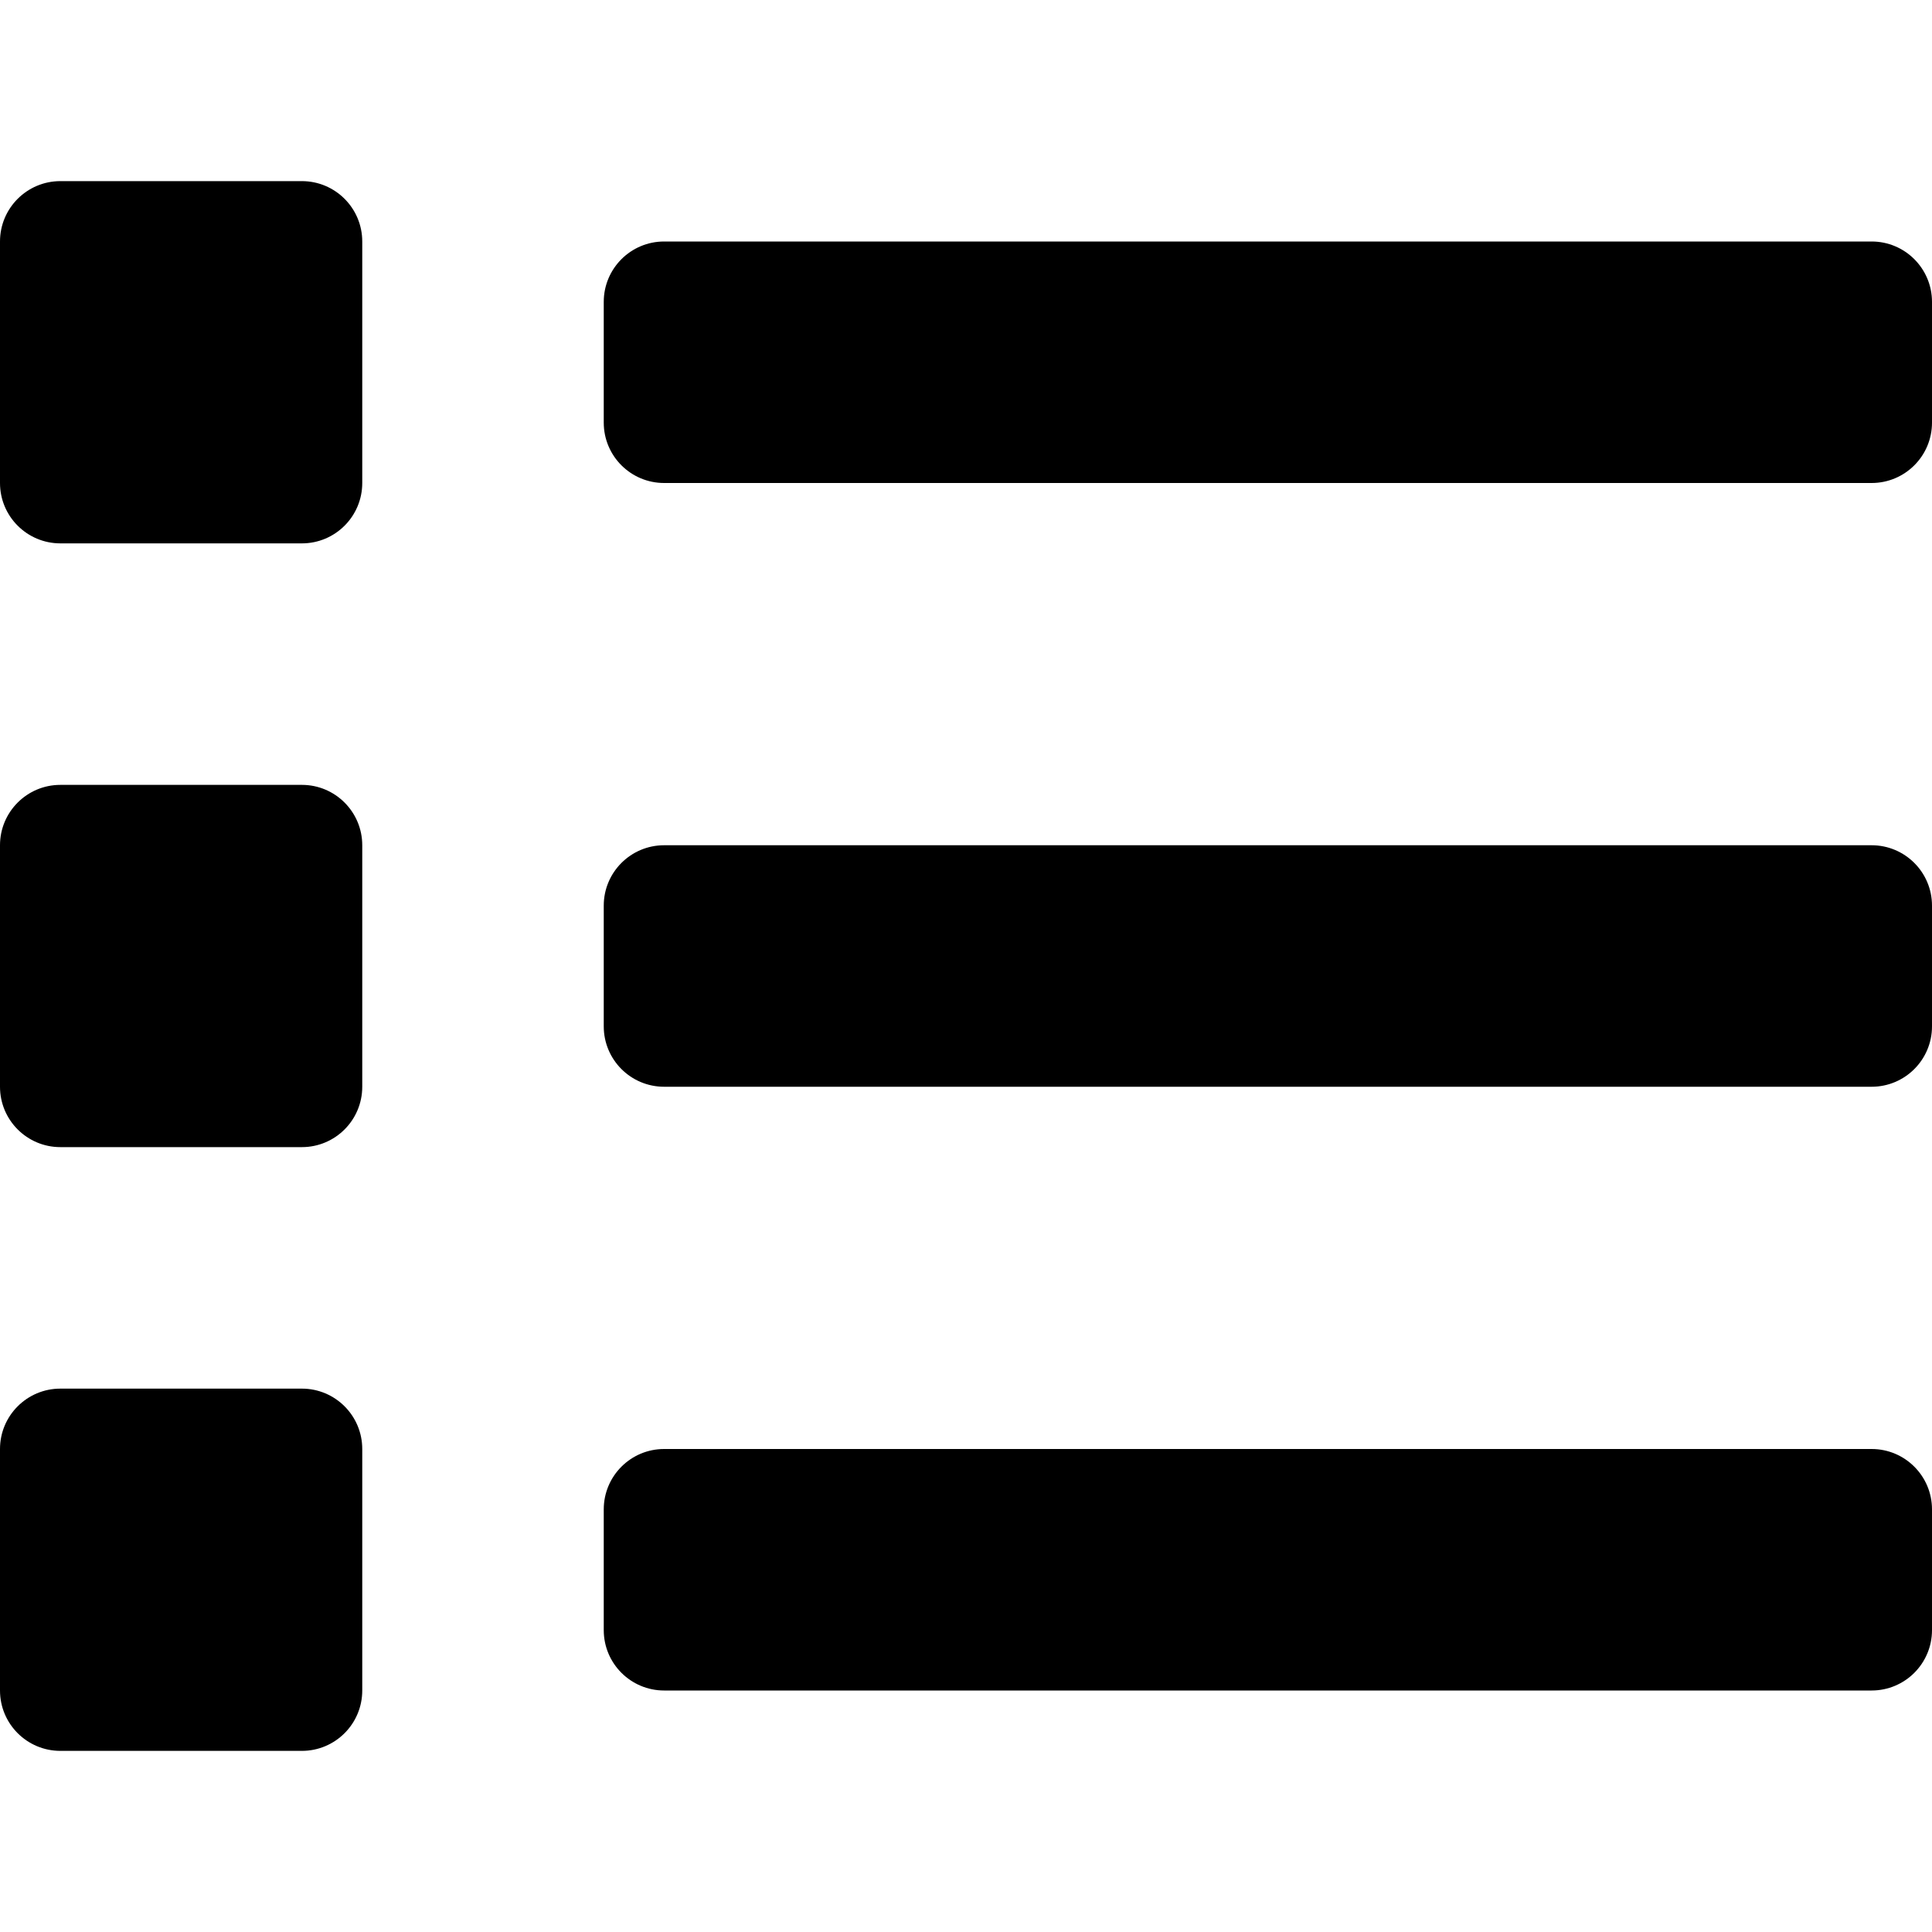
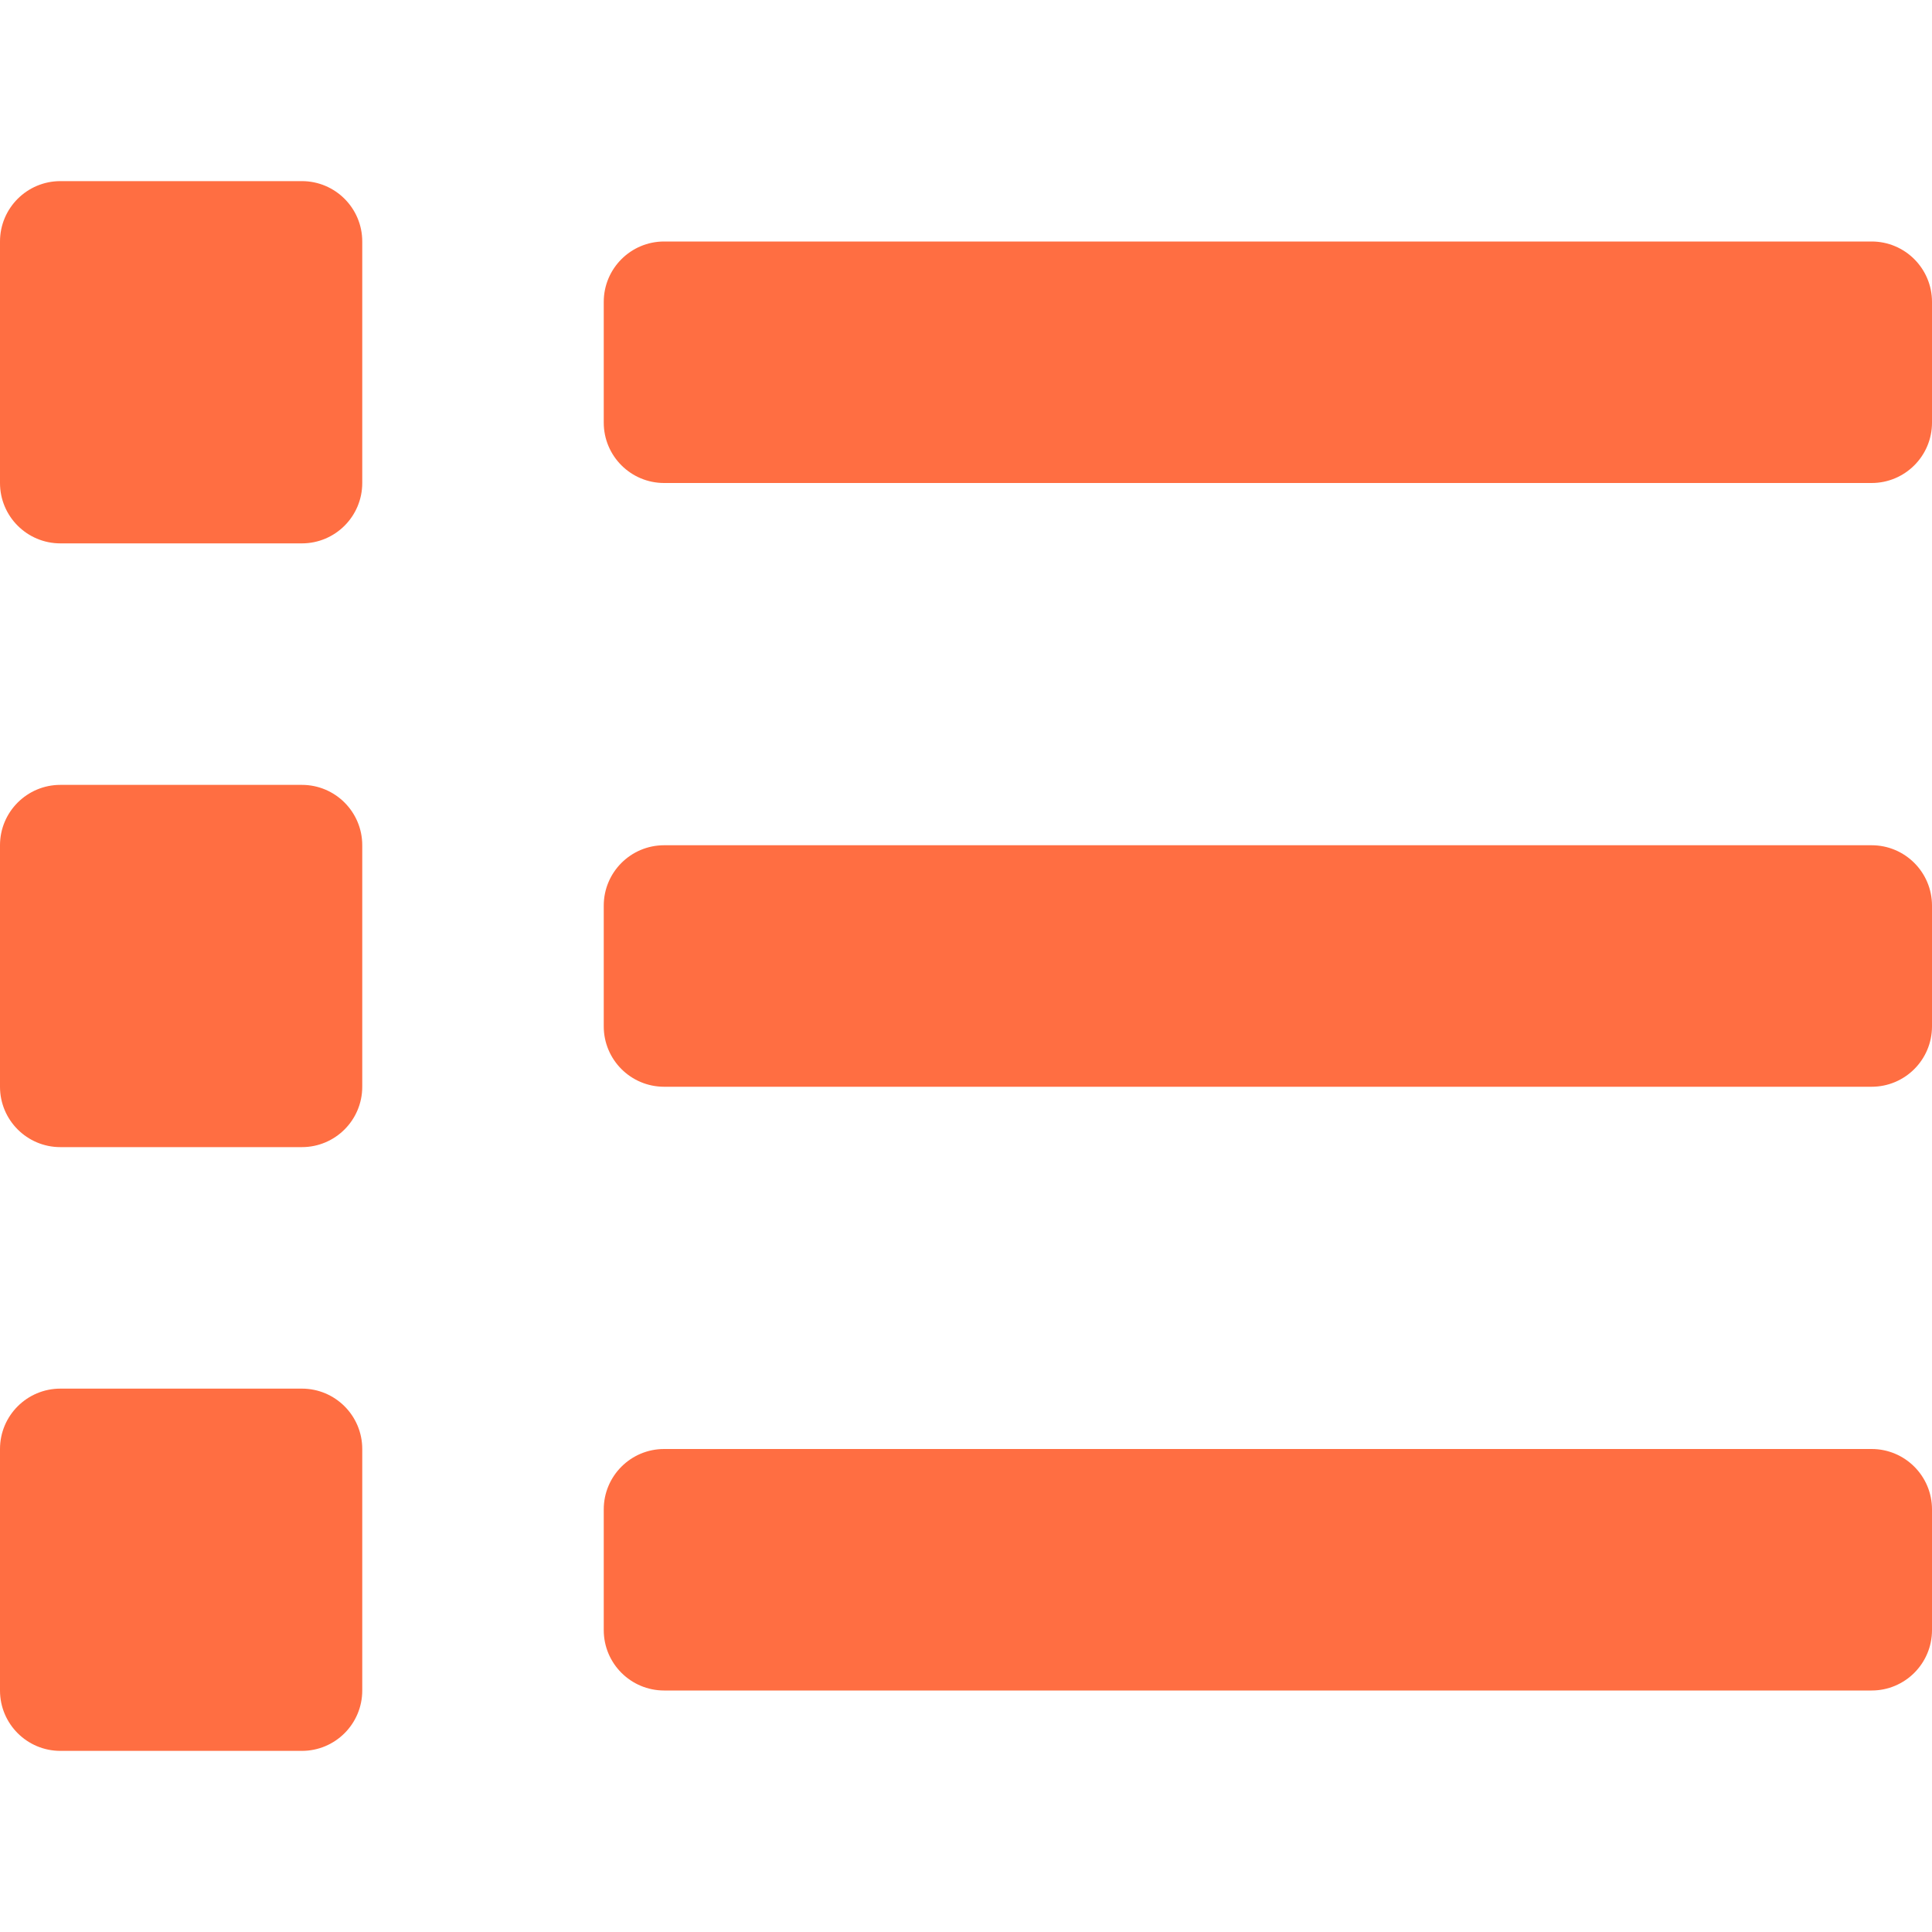
<svg xmlns="http://www.w3.org/2000/svg" aria-hidden="true" focusable="false" data-prefix="fas" data-icon="list" role="img" viewBox="0 0 512 512" class="svg-inline--fa fa-list fa-w-16">
-   <path fill="currentColor" d="M80 368H16a16 16 0 0 0-16 16v64a16 16 0 0 0 16 16h64a16 16 0 0 0 16-16v-64a16 16 0 0 0-16-16zm0-320H16A16 16 0 0 0 0 64v64a16 16 0 0 0 16 16h64a16 16 0 0 0 16-16V64a16 16 0 0 0-16-16zm0 160H16a16 16 0 0 0-16 16v64a16 16 0 0 0 16 16h64a16 16 0 0 0 16-16v-64a16 16 0 0 0-16-16zm416 176H176a16 16 0 0 0-16 16v32a16 16 0 0 0 16 16h320a16 16 0 0 0 16-16v-32a16 16 0 0 0-16-16zm0-320H176a16 16 0 0 0-16 16v32a16 16 0 0 0 16 16h320a16 16 0 0 0 16-16V80a16 16 0 0 0-16-16zm0 160H176a16 16 0 0 0-16 16v32a16 16 0 0 0 16 16h320a16 16 0 0 0 16-16v-32a16 16 0 0 0-16-16z" class="" />
+   <path fill="#FF6E42" d="M80 368H16a16 16 0 0 0-16 16v64a16 16 0 0 0 16 16h64a16 16 0 0 0 16-16v-64a16 16 0 0 0-16-16zm0-320H16A16 16 0 0 0 0 64v64a16 16 0 0 0 16 16h64a16 16 0 0 0 16-16V64a16 16 0 0 0-16-16zm0 160H16a16 16 0 0 0-16 16v64a16 16 0 0 0 16 16h64a16 16 0 0 0 16-16v-64a16 16 0 0 0-16-16zm416 176H176a16 16 0 0 0-16 16v32a16 16 0 0 0 16 16h320a16 16 0 0 0 16-16v-32a16 16 0 0 0-16-16zm0-320H176a16 16 0 0 0-16 16v32a16 16 0 0 0 16 16h320a16 16 0 0 0 16-16V80a16 16 0 0 0-16-16zm0 160H176a16 16 0 0 0-16 16v32a16 16 0 0 0 16 16h320a16 16 0 0 0 16-16v-32a16 16 0 0 0-16-16z" class="" />
</svg>
